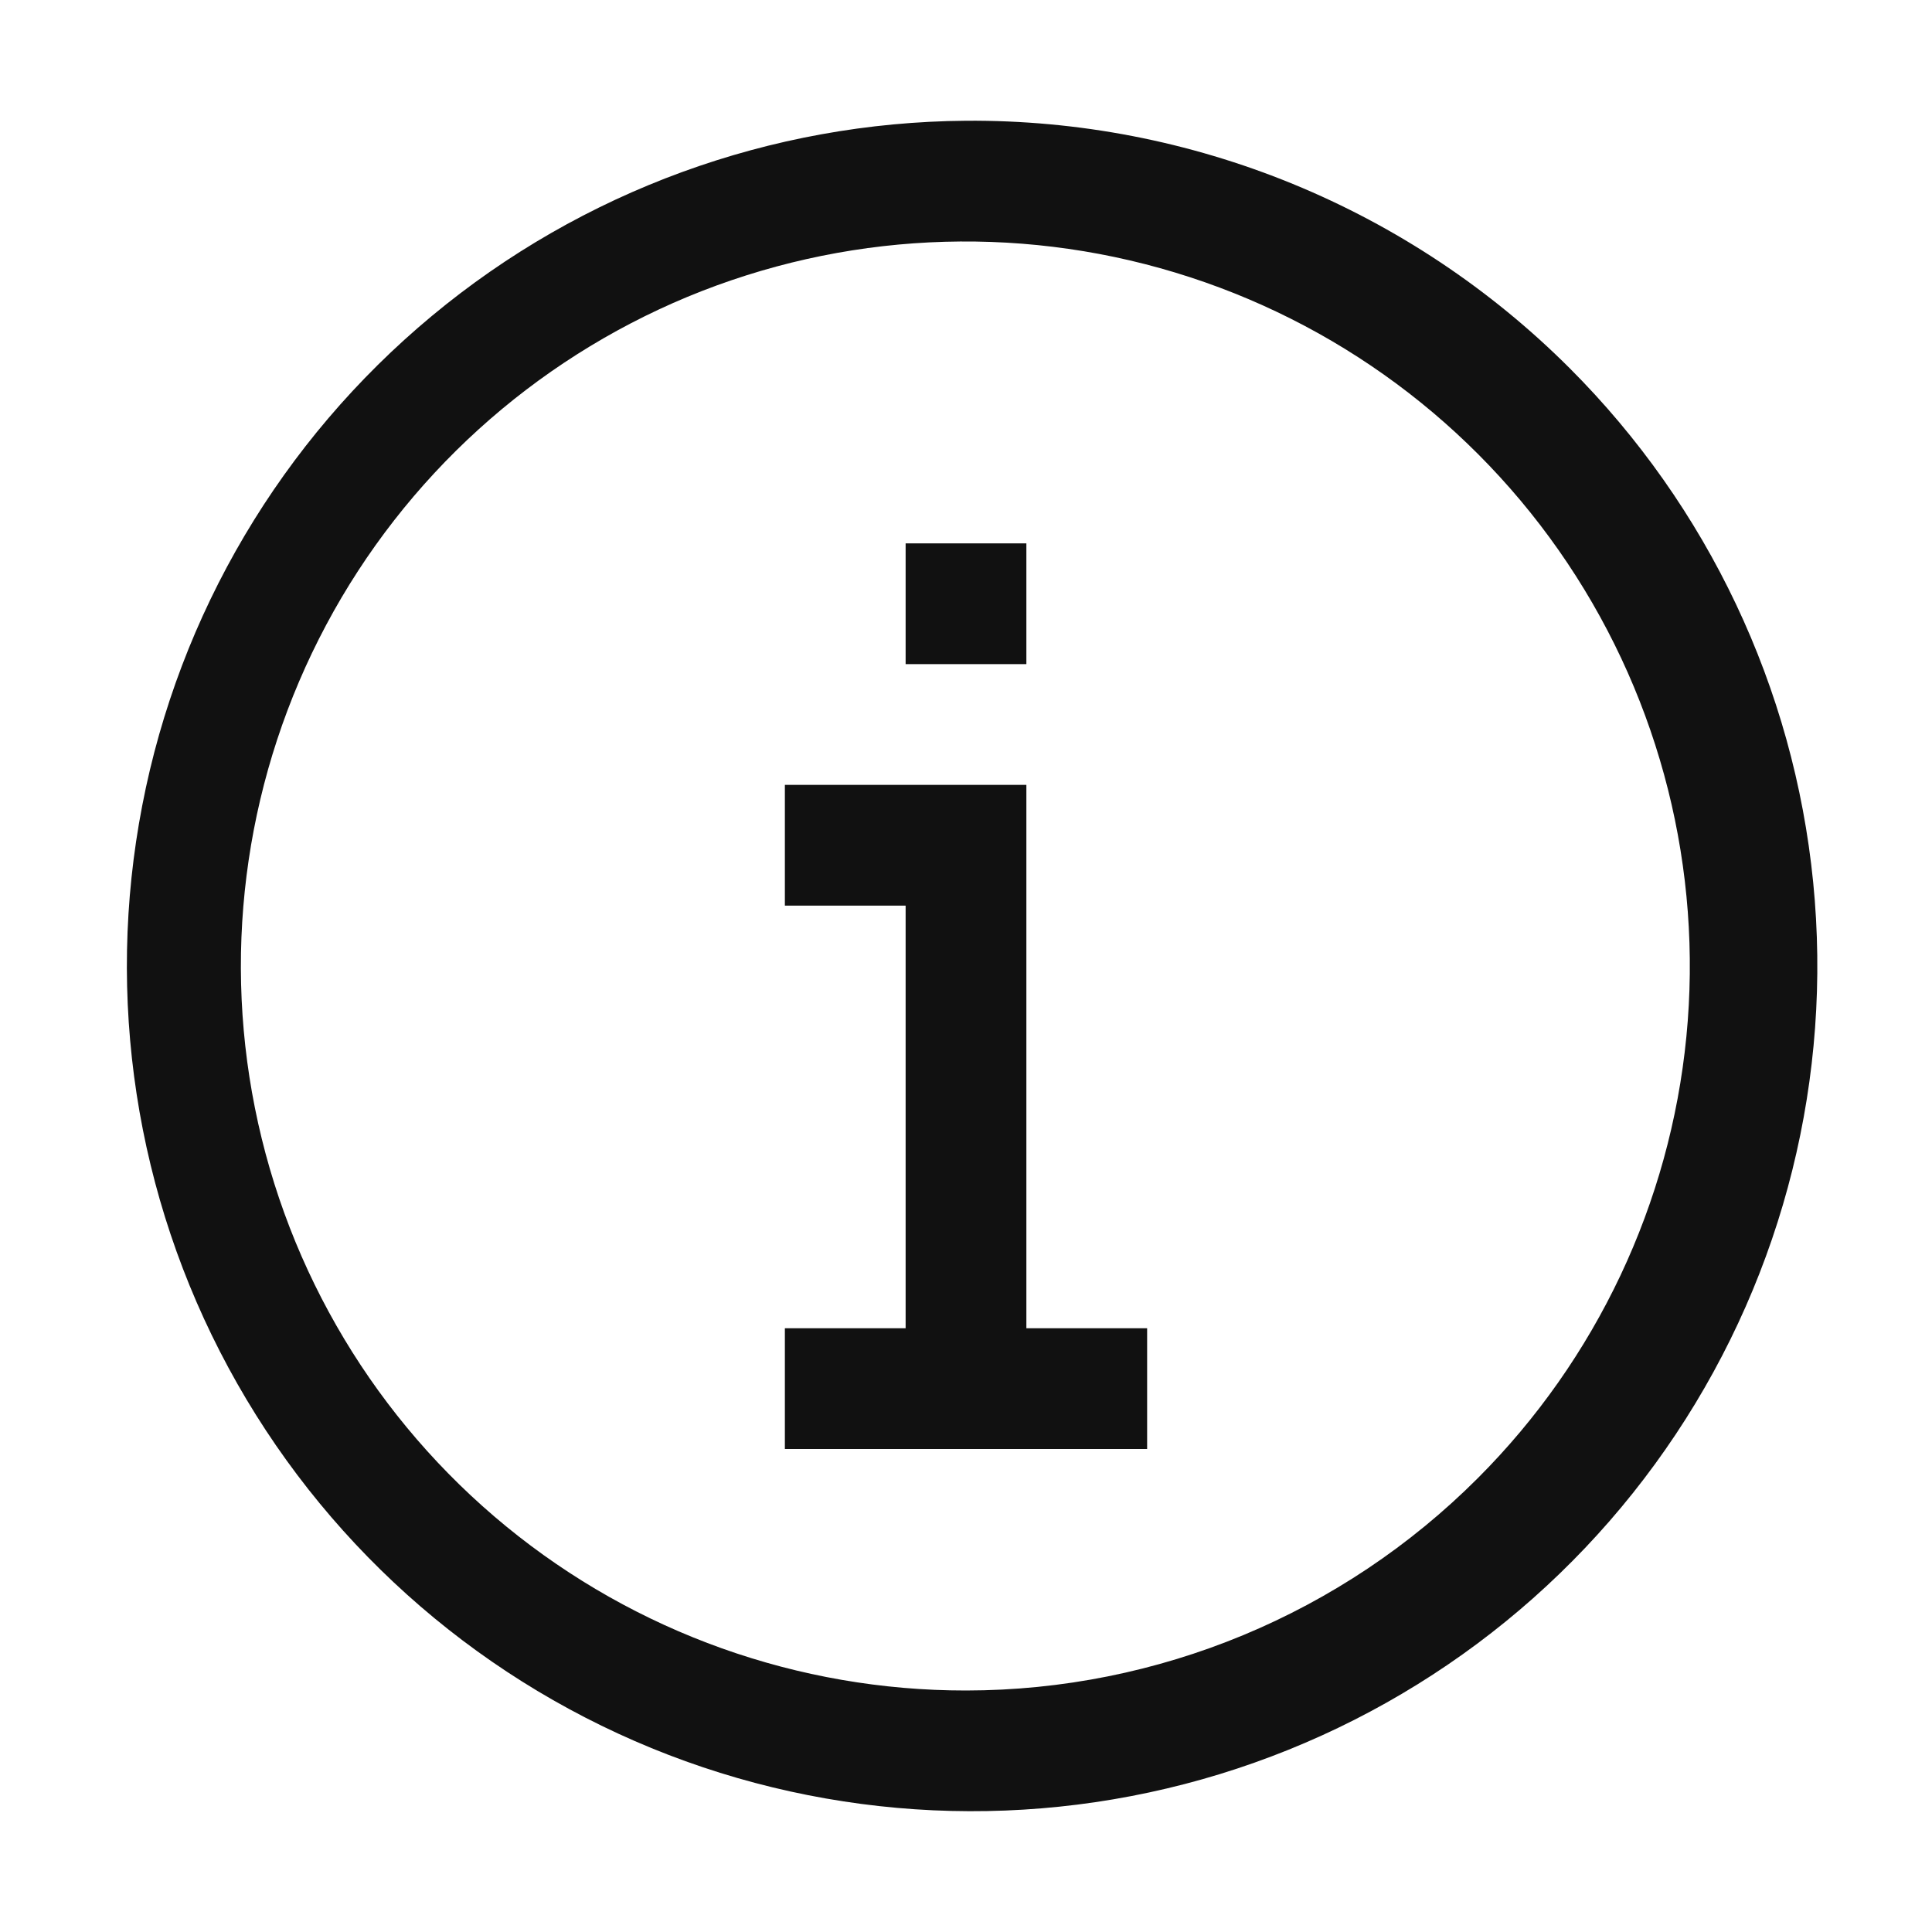
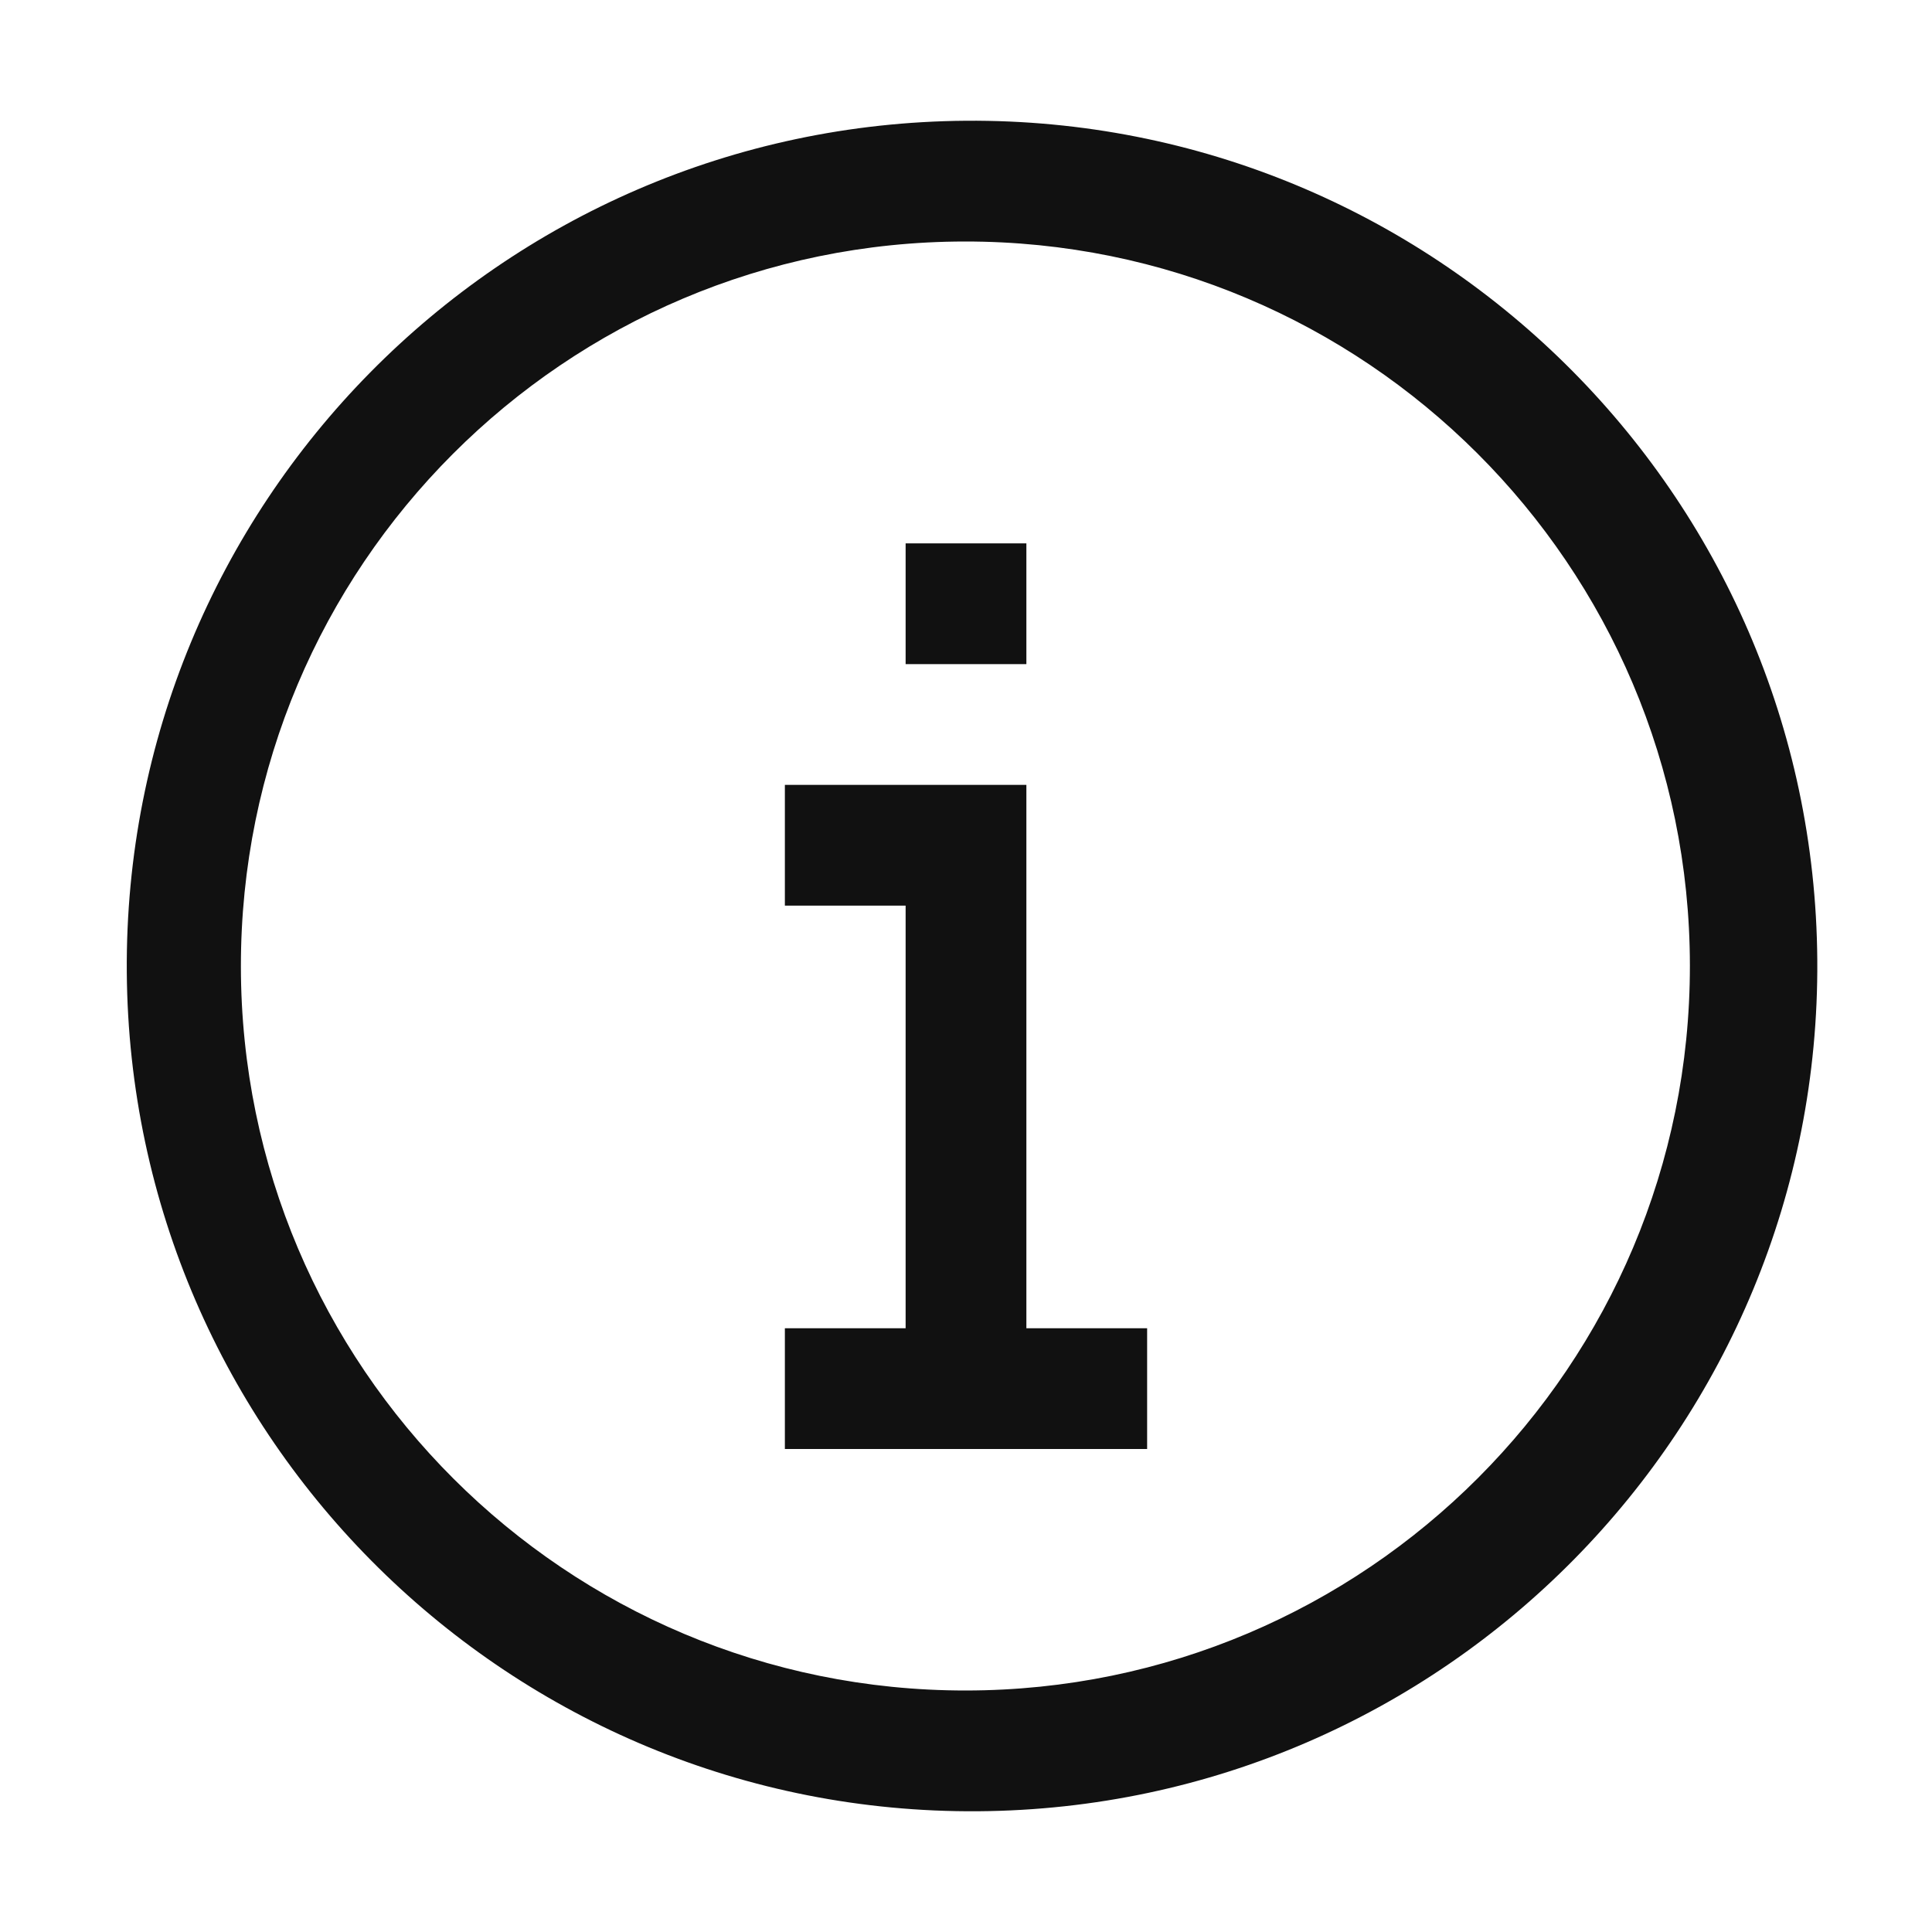
<svg xmlns="http://www.w3.org/2000/svg" viewBox="0 0 16 16" fill="none">
-   <path d="M8 1C6.383 1.012 4.819 1.583 3.576 2.617C2.332 3.651 1.484 5.083 1.178 6.671C0.871 8.259 1.123 9.904 1.892 11.327C2.661 12.75 3.898 13.863 5.395 14.477C6.891 15.09 8.554 15.166 10.1 14.693C11.647 14.219 12.982 13.225 13.878 11.878C14.774 10.532 15.176 8.917 15.016 7.307C14.856 5.698 14.144 4.194 13 3.05C12.344 2.394 11.564 1.875 10.706 1.523C9.847 1.171 8.928 0.993 8 1ZM8 14C6.612 14.001 5.266 13.521 4.192 12.641C3.118 11.761 2.383 10.537 2.111 9.175C1.839 7.814 2.048 6.401 2.701 5.176C3.354 3.951 4.412 2.991 5.694 2.458C6.977 1.926 8.404 1.855 9.732 2.257C11.061 2.659 12.209 3.509 12.981 4.663C13.753 5.817 14.101 7.203 13.966 8.584C13.831 9.966 13.221 11.258 12.24 12.24C11.116 13.366 9.591 13.999 8 14Z" fill="#111111" />
-   <path d="M8.5 4.5H7.5V5.5H8.5V4.5Z" fill="#111111" />
-   <path d="M8.5 6.5H6.5V7.5H7.5V11H6.5V12H9.5V11H8.5V6.5Z" fill="#111111" />
+   <path d="M8 1a7 7 0 1 0 .1 14A7 7 0 0 0 8 1Zm0 13a6 6 0 1 1-.01-12A6 6 0 0 1 8 14Z" fill="#111111" />
+   <path d="M8.5 4.5h-1v1h1v-1Zm0 2h-2v1h1V11h-1v1h3v-1h-1V6.5Z" fill="#111111" />
</svg>
